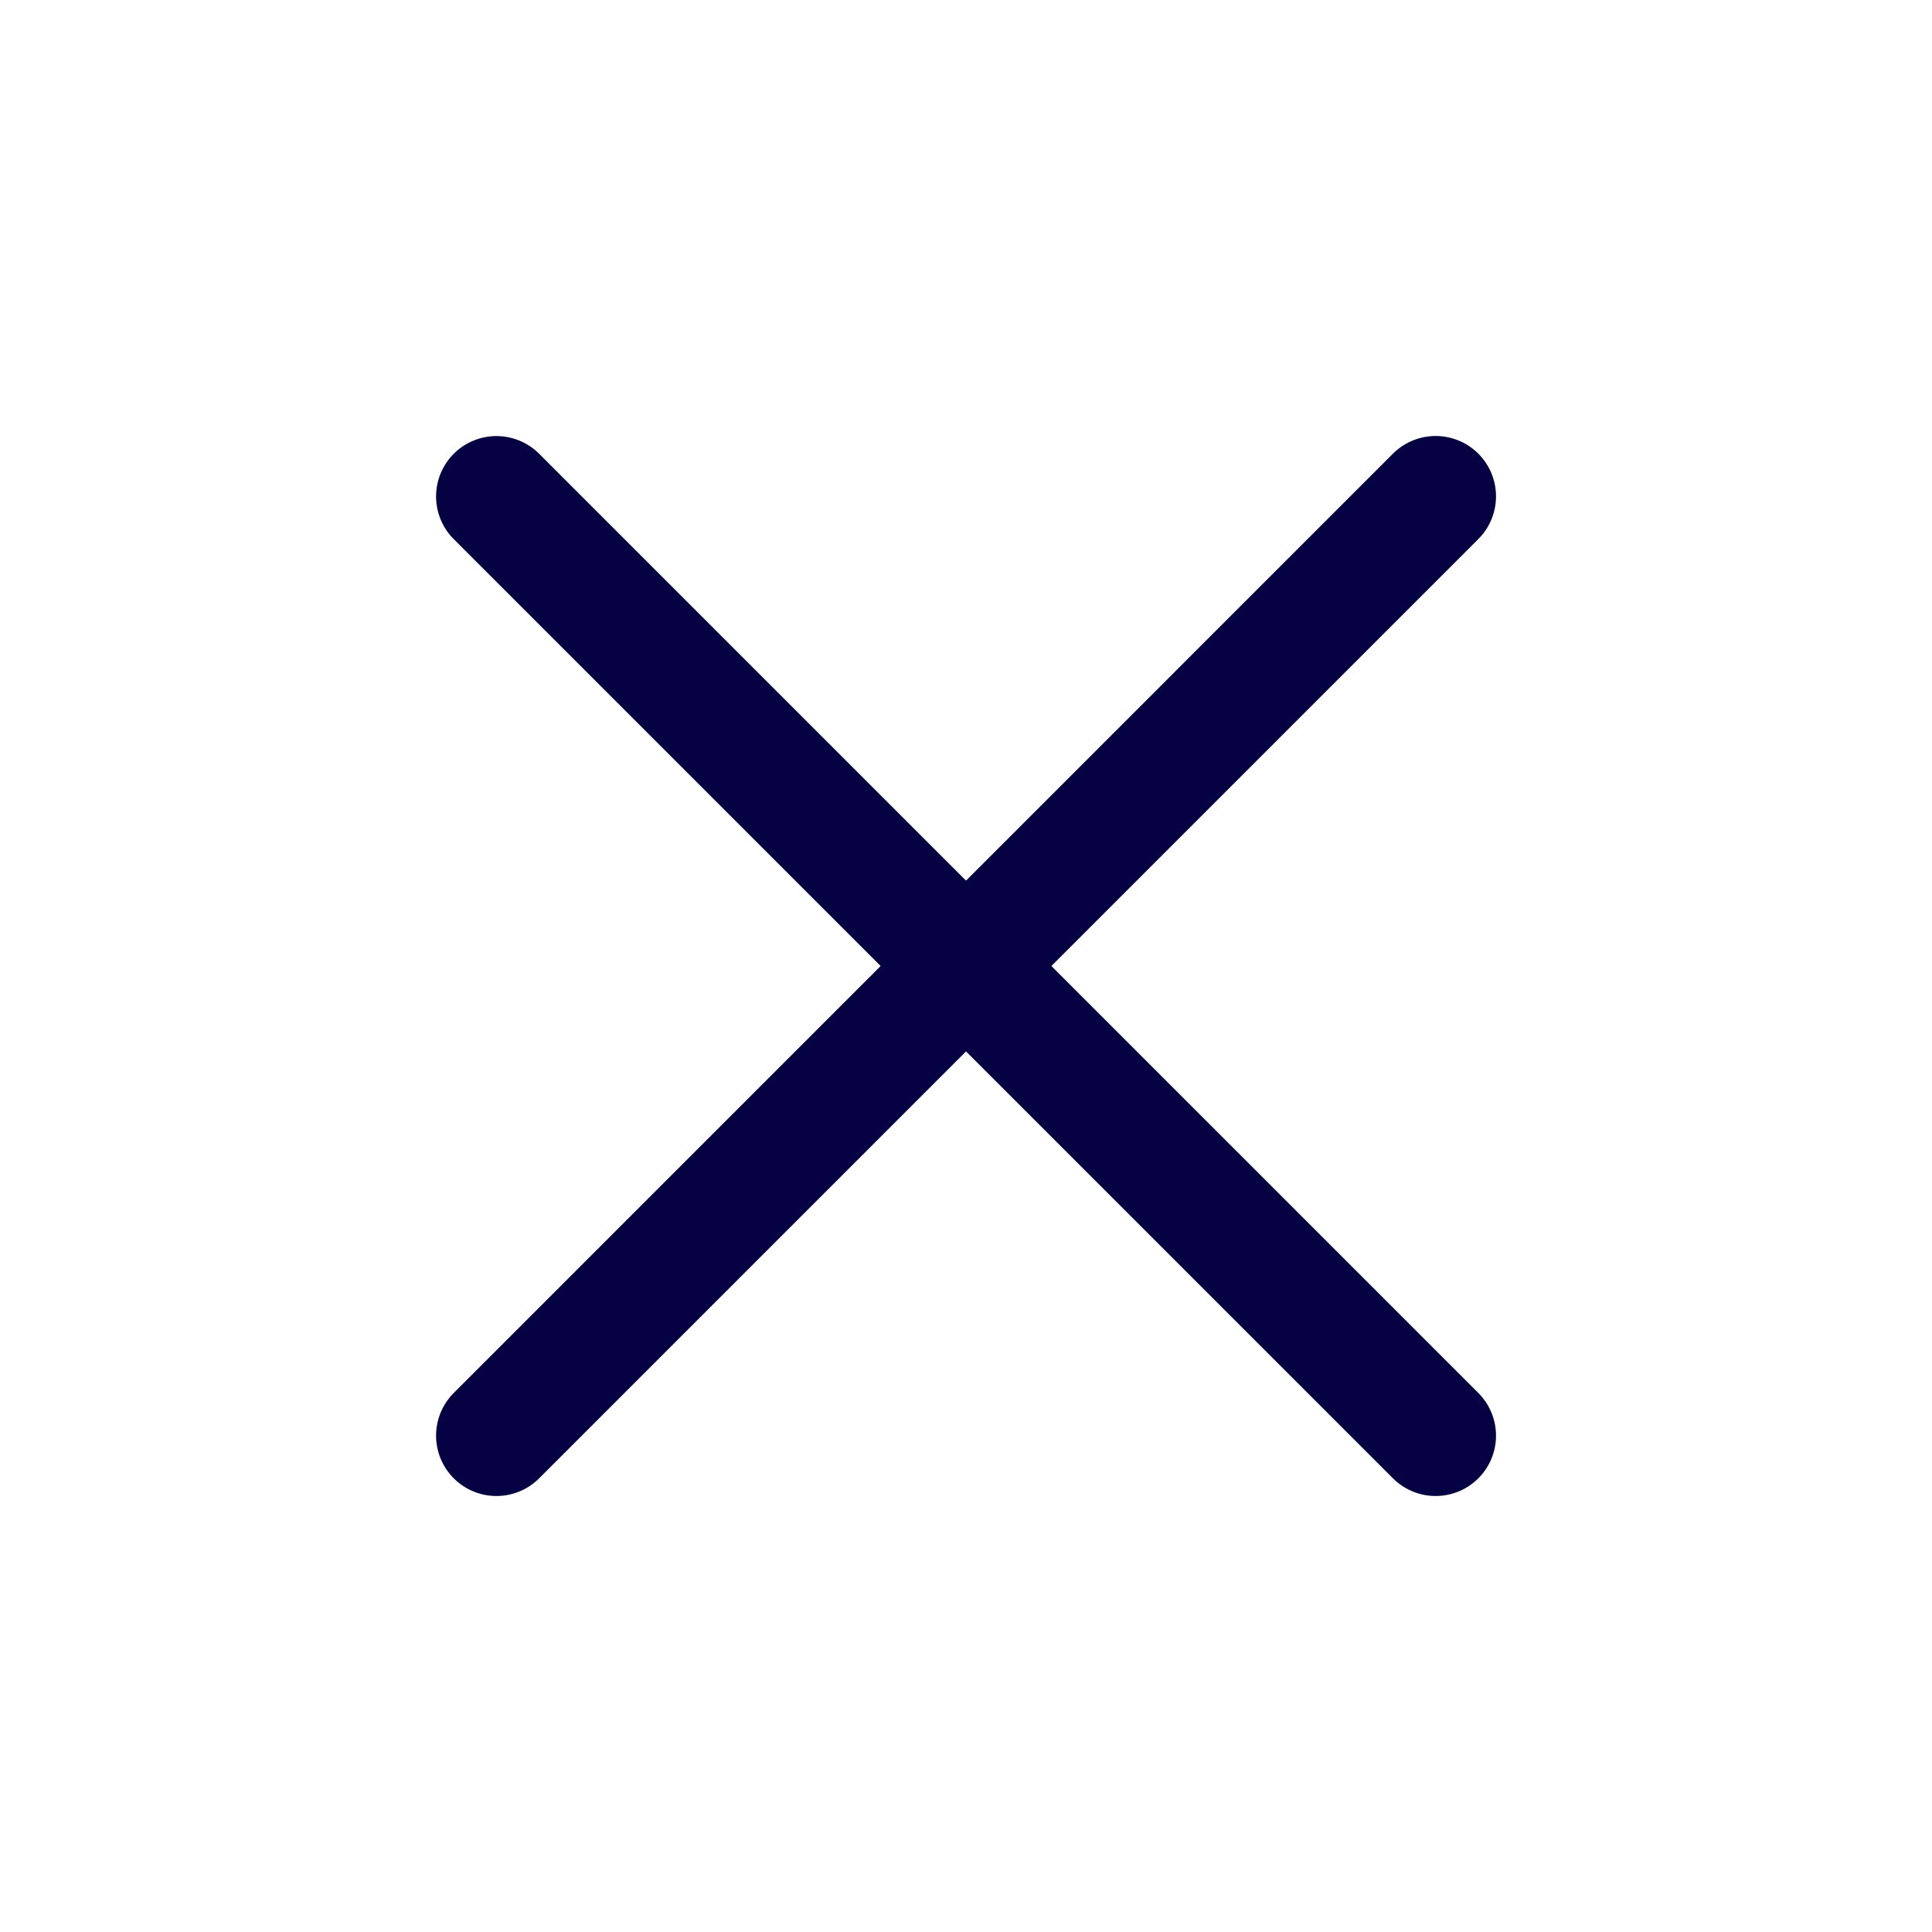
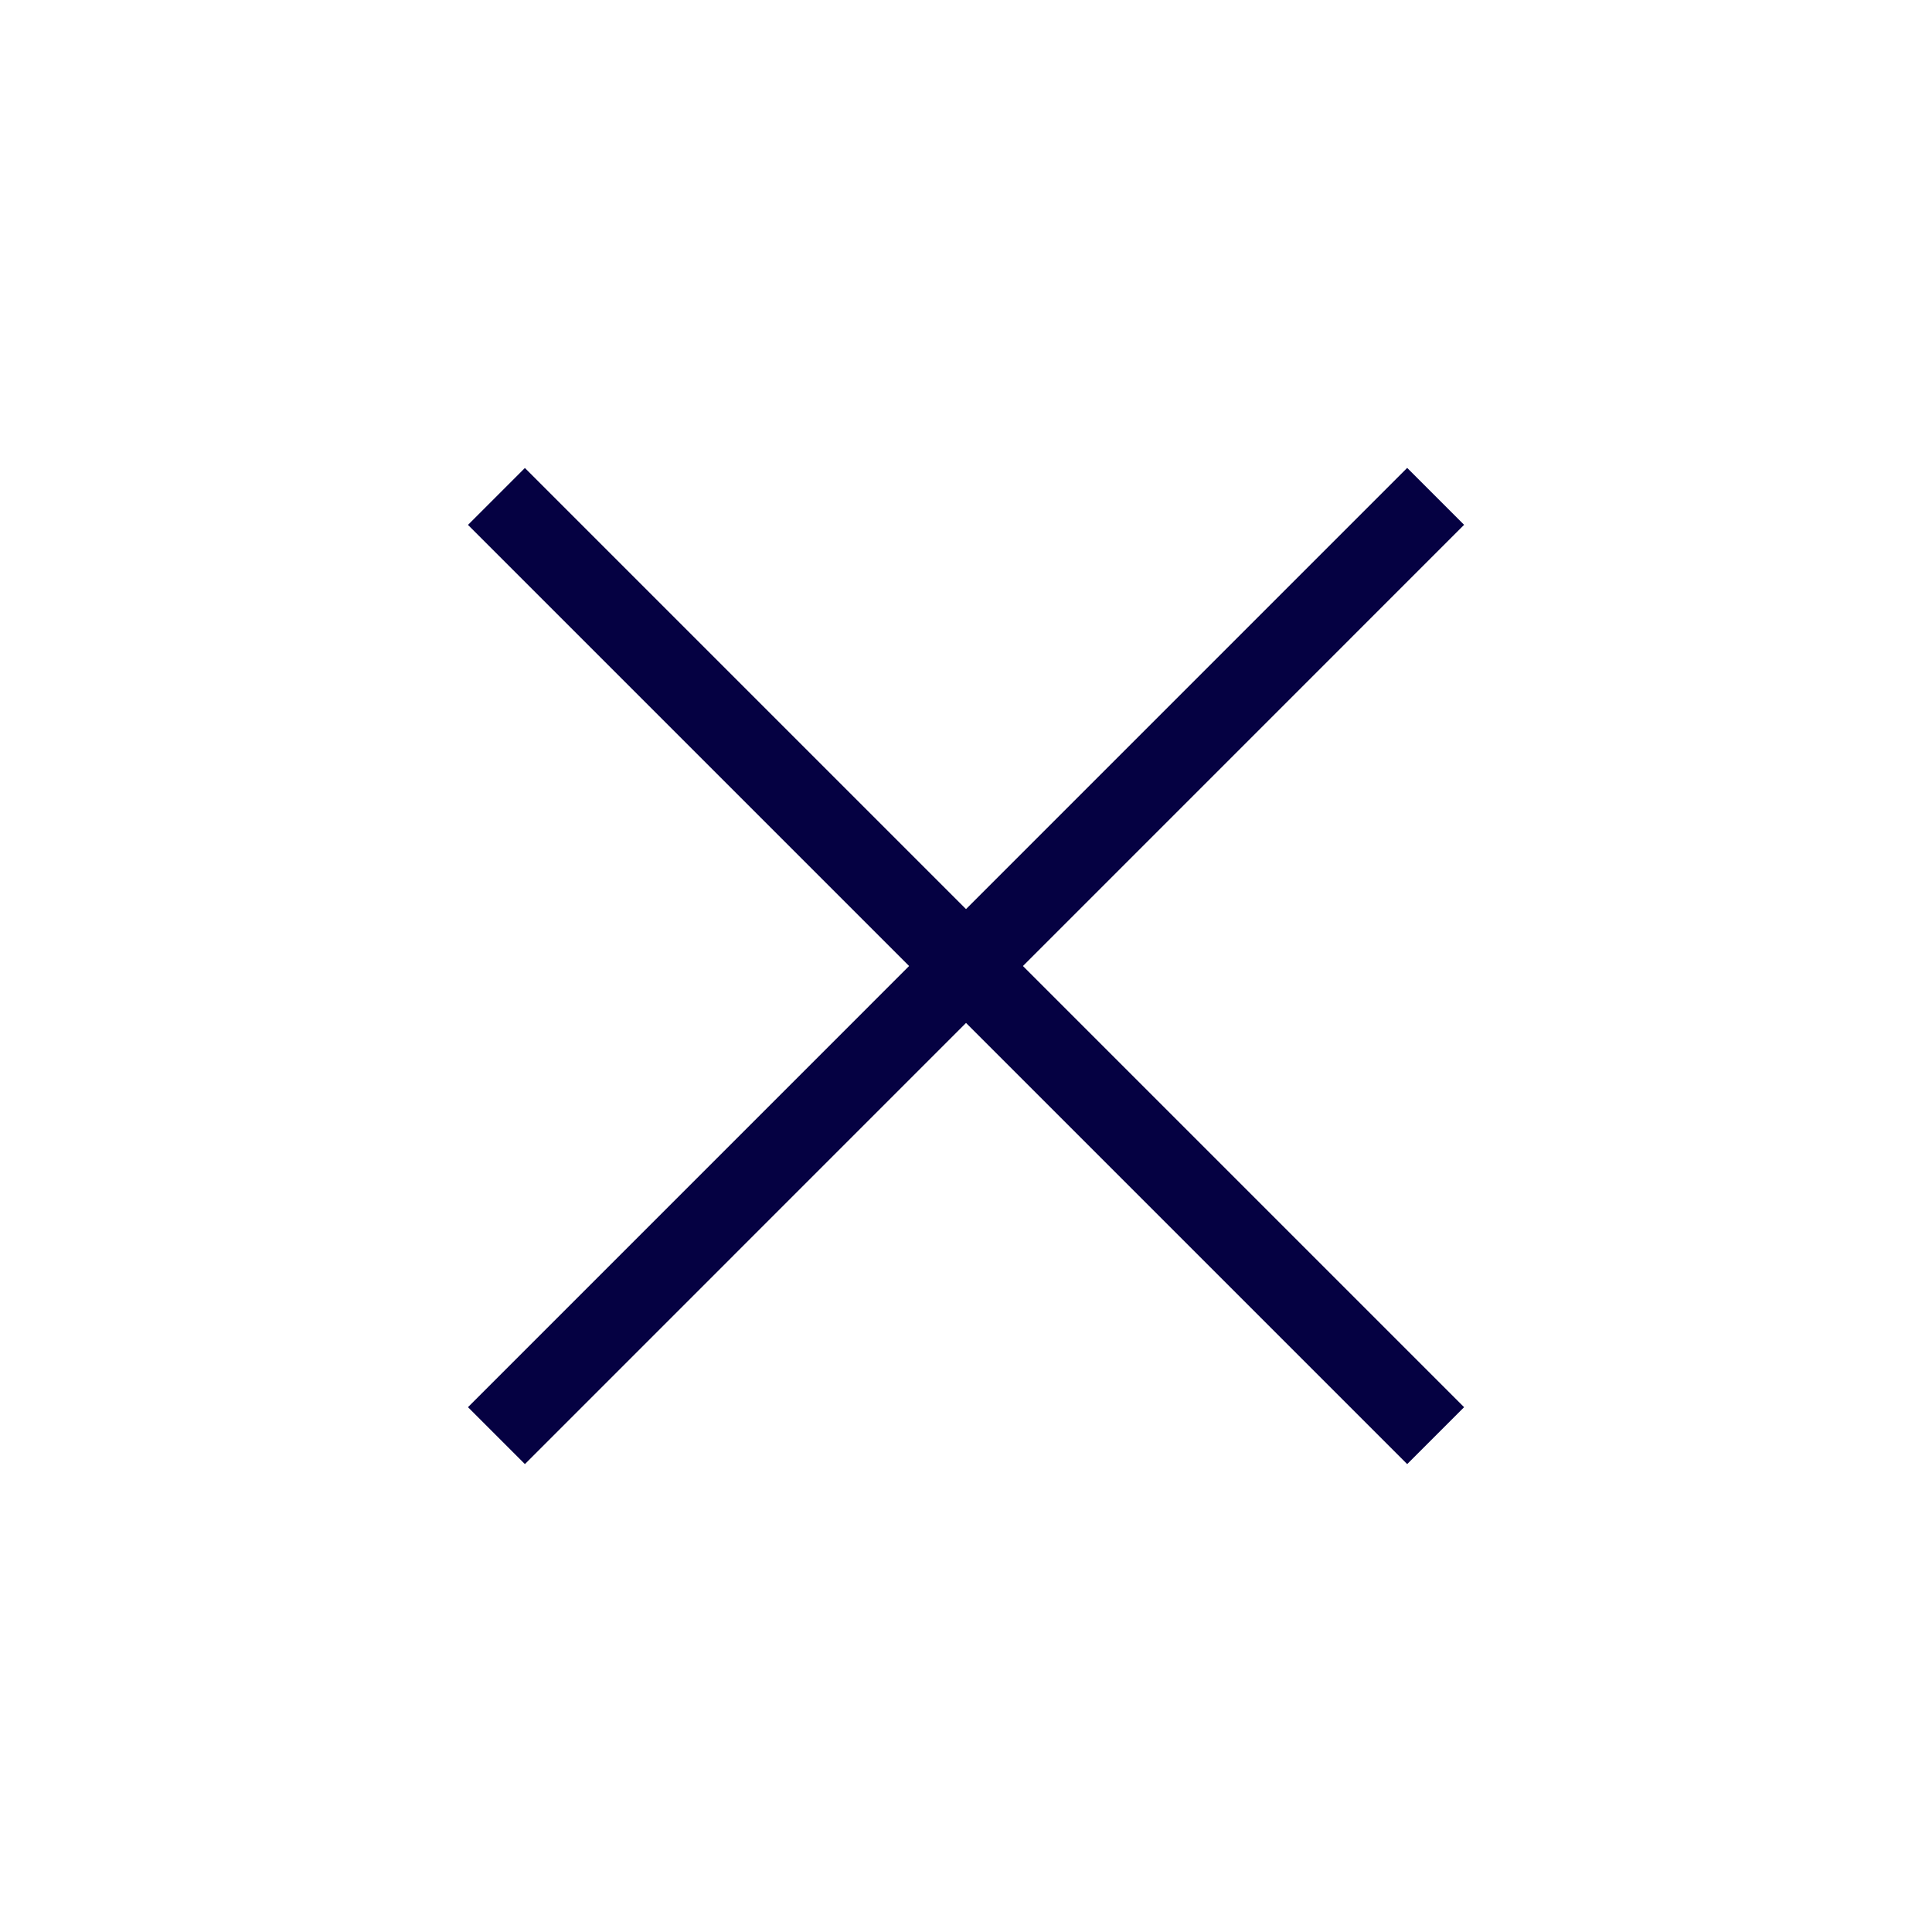
<svg xmlns="http://www.w3.org/2000/svg" width="24" height="24" viewBox="0 0 24 24" fill="none">
-   <path d="M6.167 17.834L17.834 6.166" stroke="#050142" stroke-width="1.5" stroke-linecap="round" stroke-linejoin="round" />
-   <path d="M6.167 6.167L17.834 17.834" stroke="#050142" stroke-width="1.5" stroke-linecap="round" stroke-linejoin="round" />
+   <path d="M6.167 17.834L17.834 6.166" stroke="#050142" strokeWidth="1.5" strokeLinecap="round" strokeLinejoin="round" />
+   <path d="M6.167 6.167L17.834 17.834" stroke="#050142" strokeWidth="1.5" strokeLinecap="round" strokeLinejoin="round" />
</svg>
